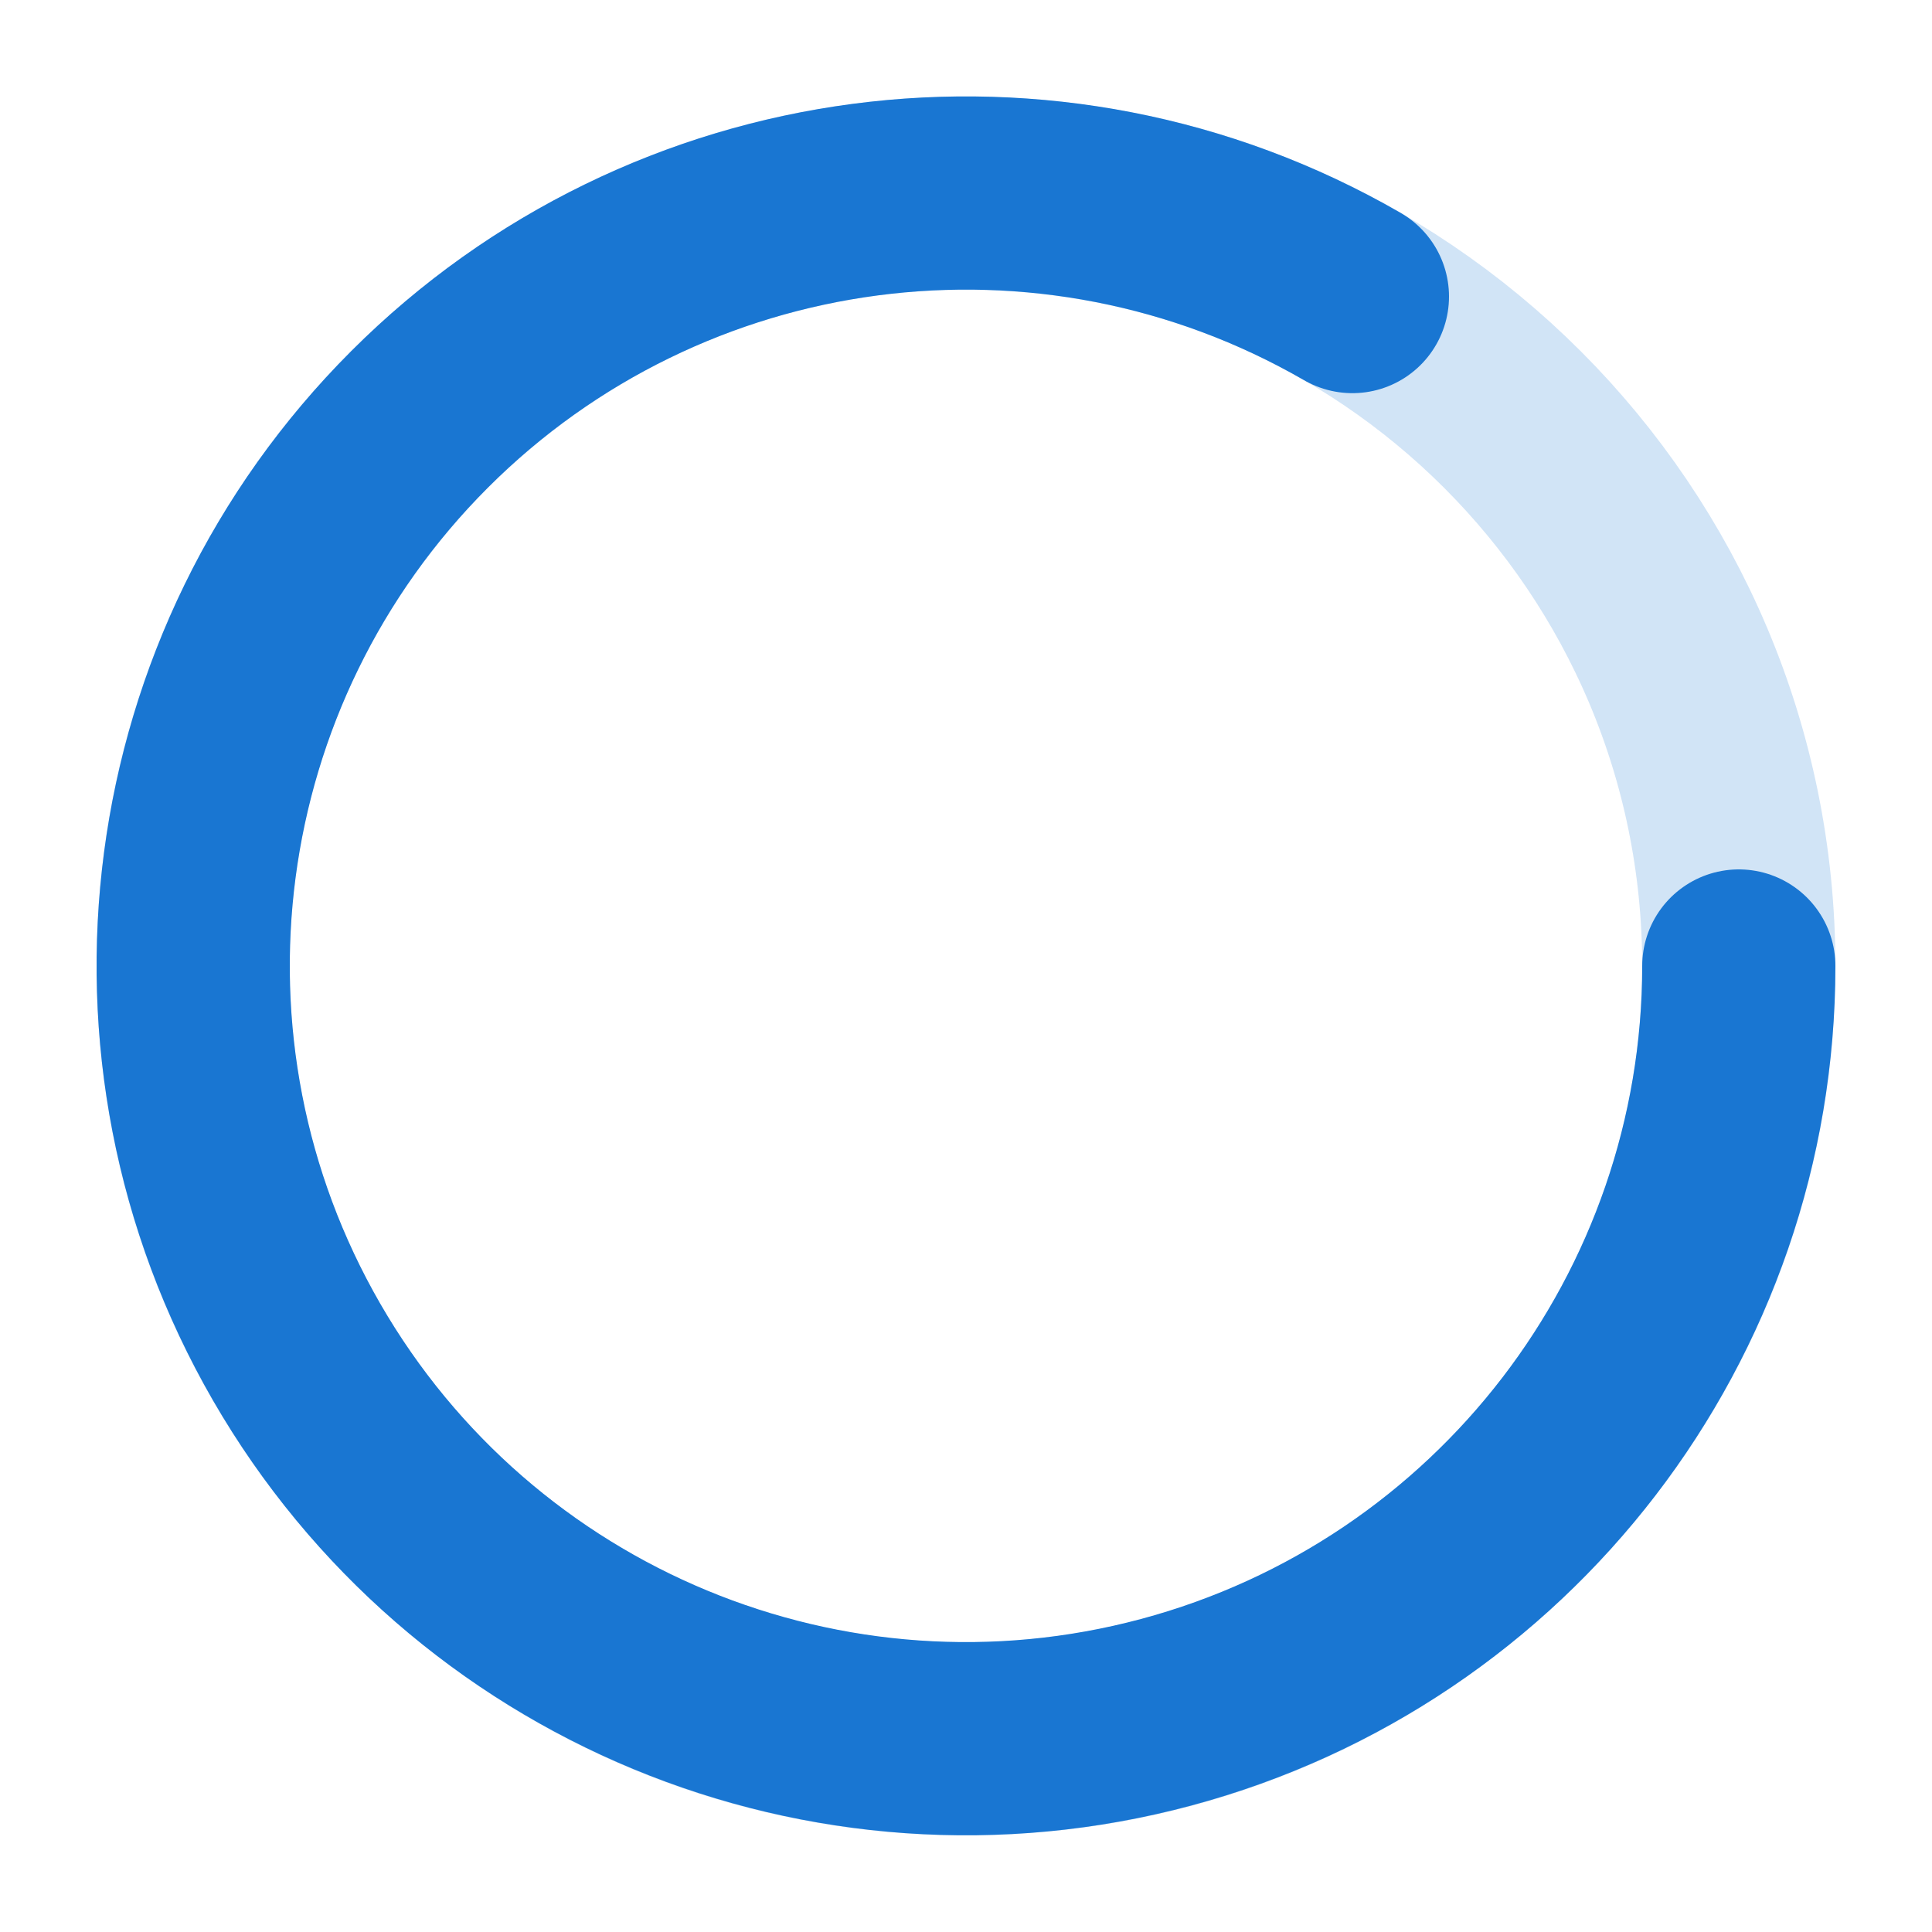
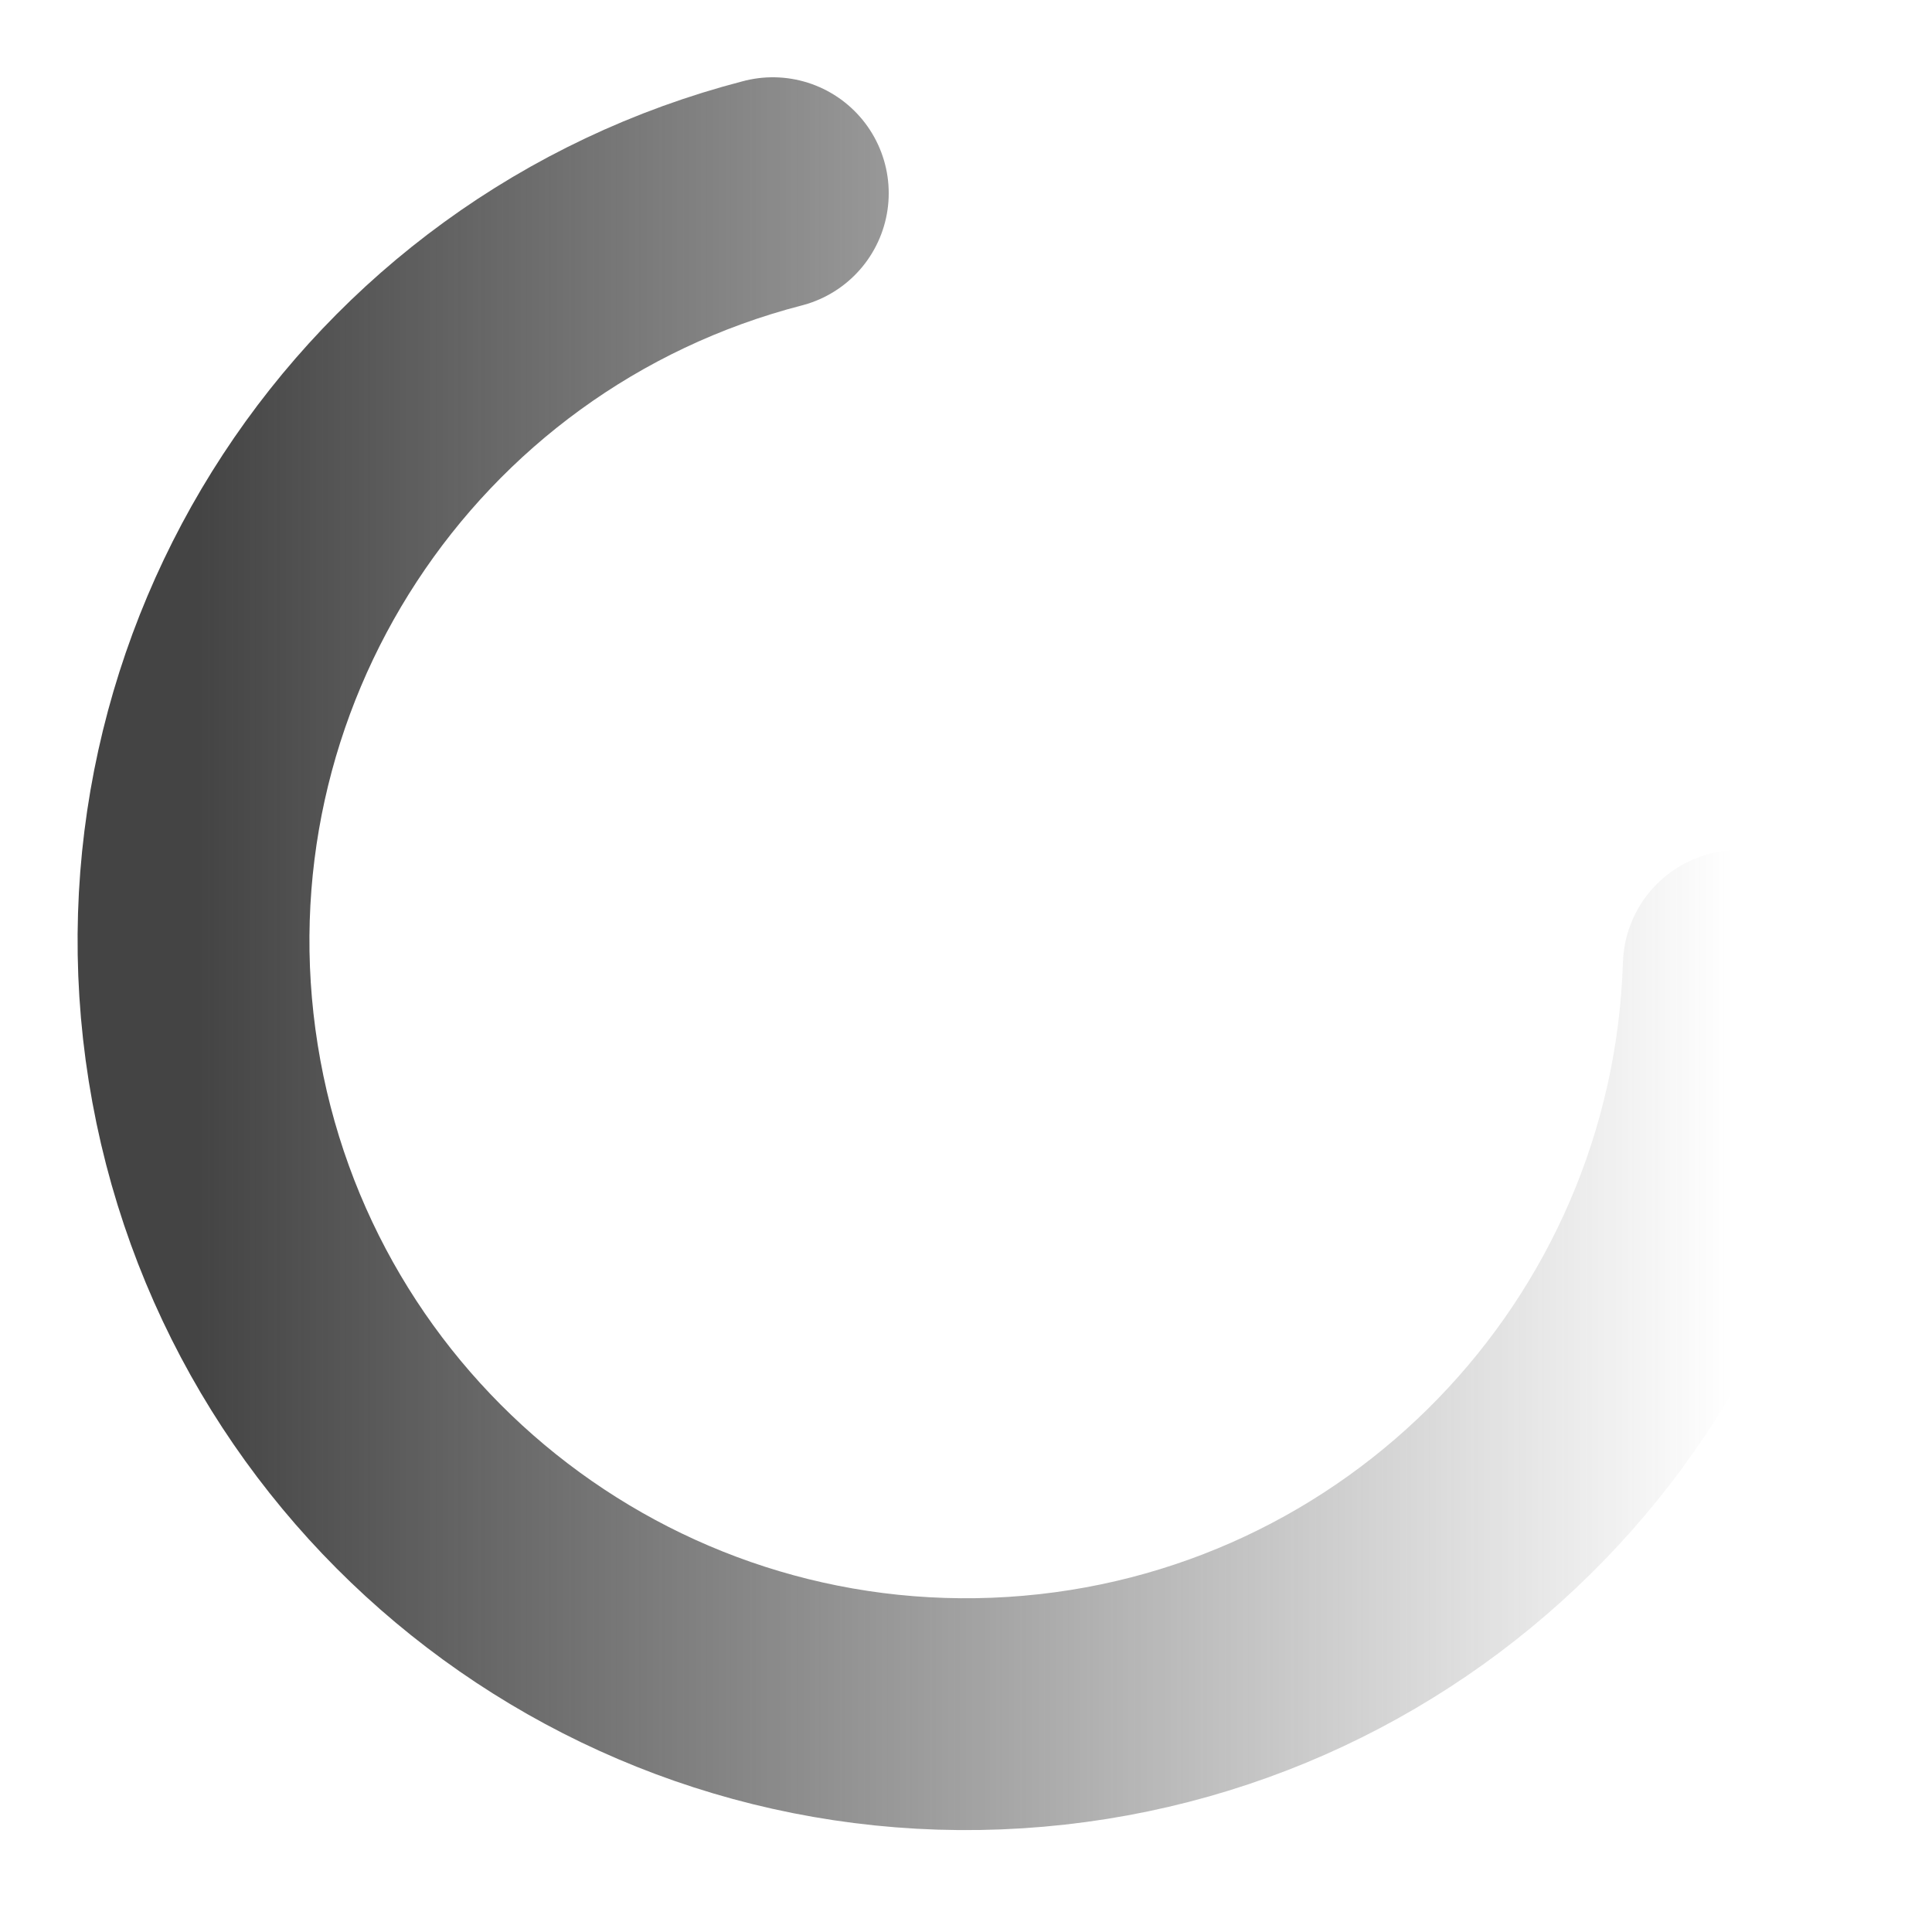
- <svg xmlns="http://www.w3.org/2000/svg" width="40" height="40" viewBox="0 0 40 40">
-   <circle cx="20" cy="20" r="16" stroke="#1976d2" stroke-width="4" fill="none" opacity="0.2" />
-   <path d="M36 20a16 16 0 1 1-8-13.86" stroke="#1976d2" stroke-width="4" fill="none" stroke-linecap="round">
-     <animateTransform attributeName="transform" type="rotate" from="0 20 20" to="360 20 20" dur="1s" repeatCount="indefinite" />
+ <svg xmlns="http://www.w3.org/2000/svg" width="100" height="100" viewBox="0 0 100 100">
+   <defs>
+     <linearGradient id="gray-gradient" x1="0%" y1="0%" x2="100%" y2="0%">
+       <stop offset="0%" stop-color="#444" stop-opacity="1" />
+       <stop offset="100%" stop-color="#444" stop-opacity="0" />
+     </linearGradient>
+   </defs>
+   <path d="M90 50a40 40 0 1 1-50 -40" stroke="url(#gray-gradient)" stroke-width="12" fill="none" stroke-linecap="round">
+     <animateTransform attributeName="transform" type="rotate" from="0 50 50" to="360 50 50" dur="1s" repeatCount="indefinite" />
  </path>
</svg>
